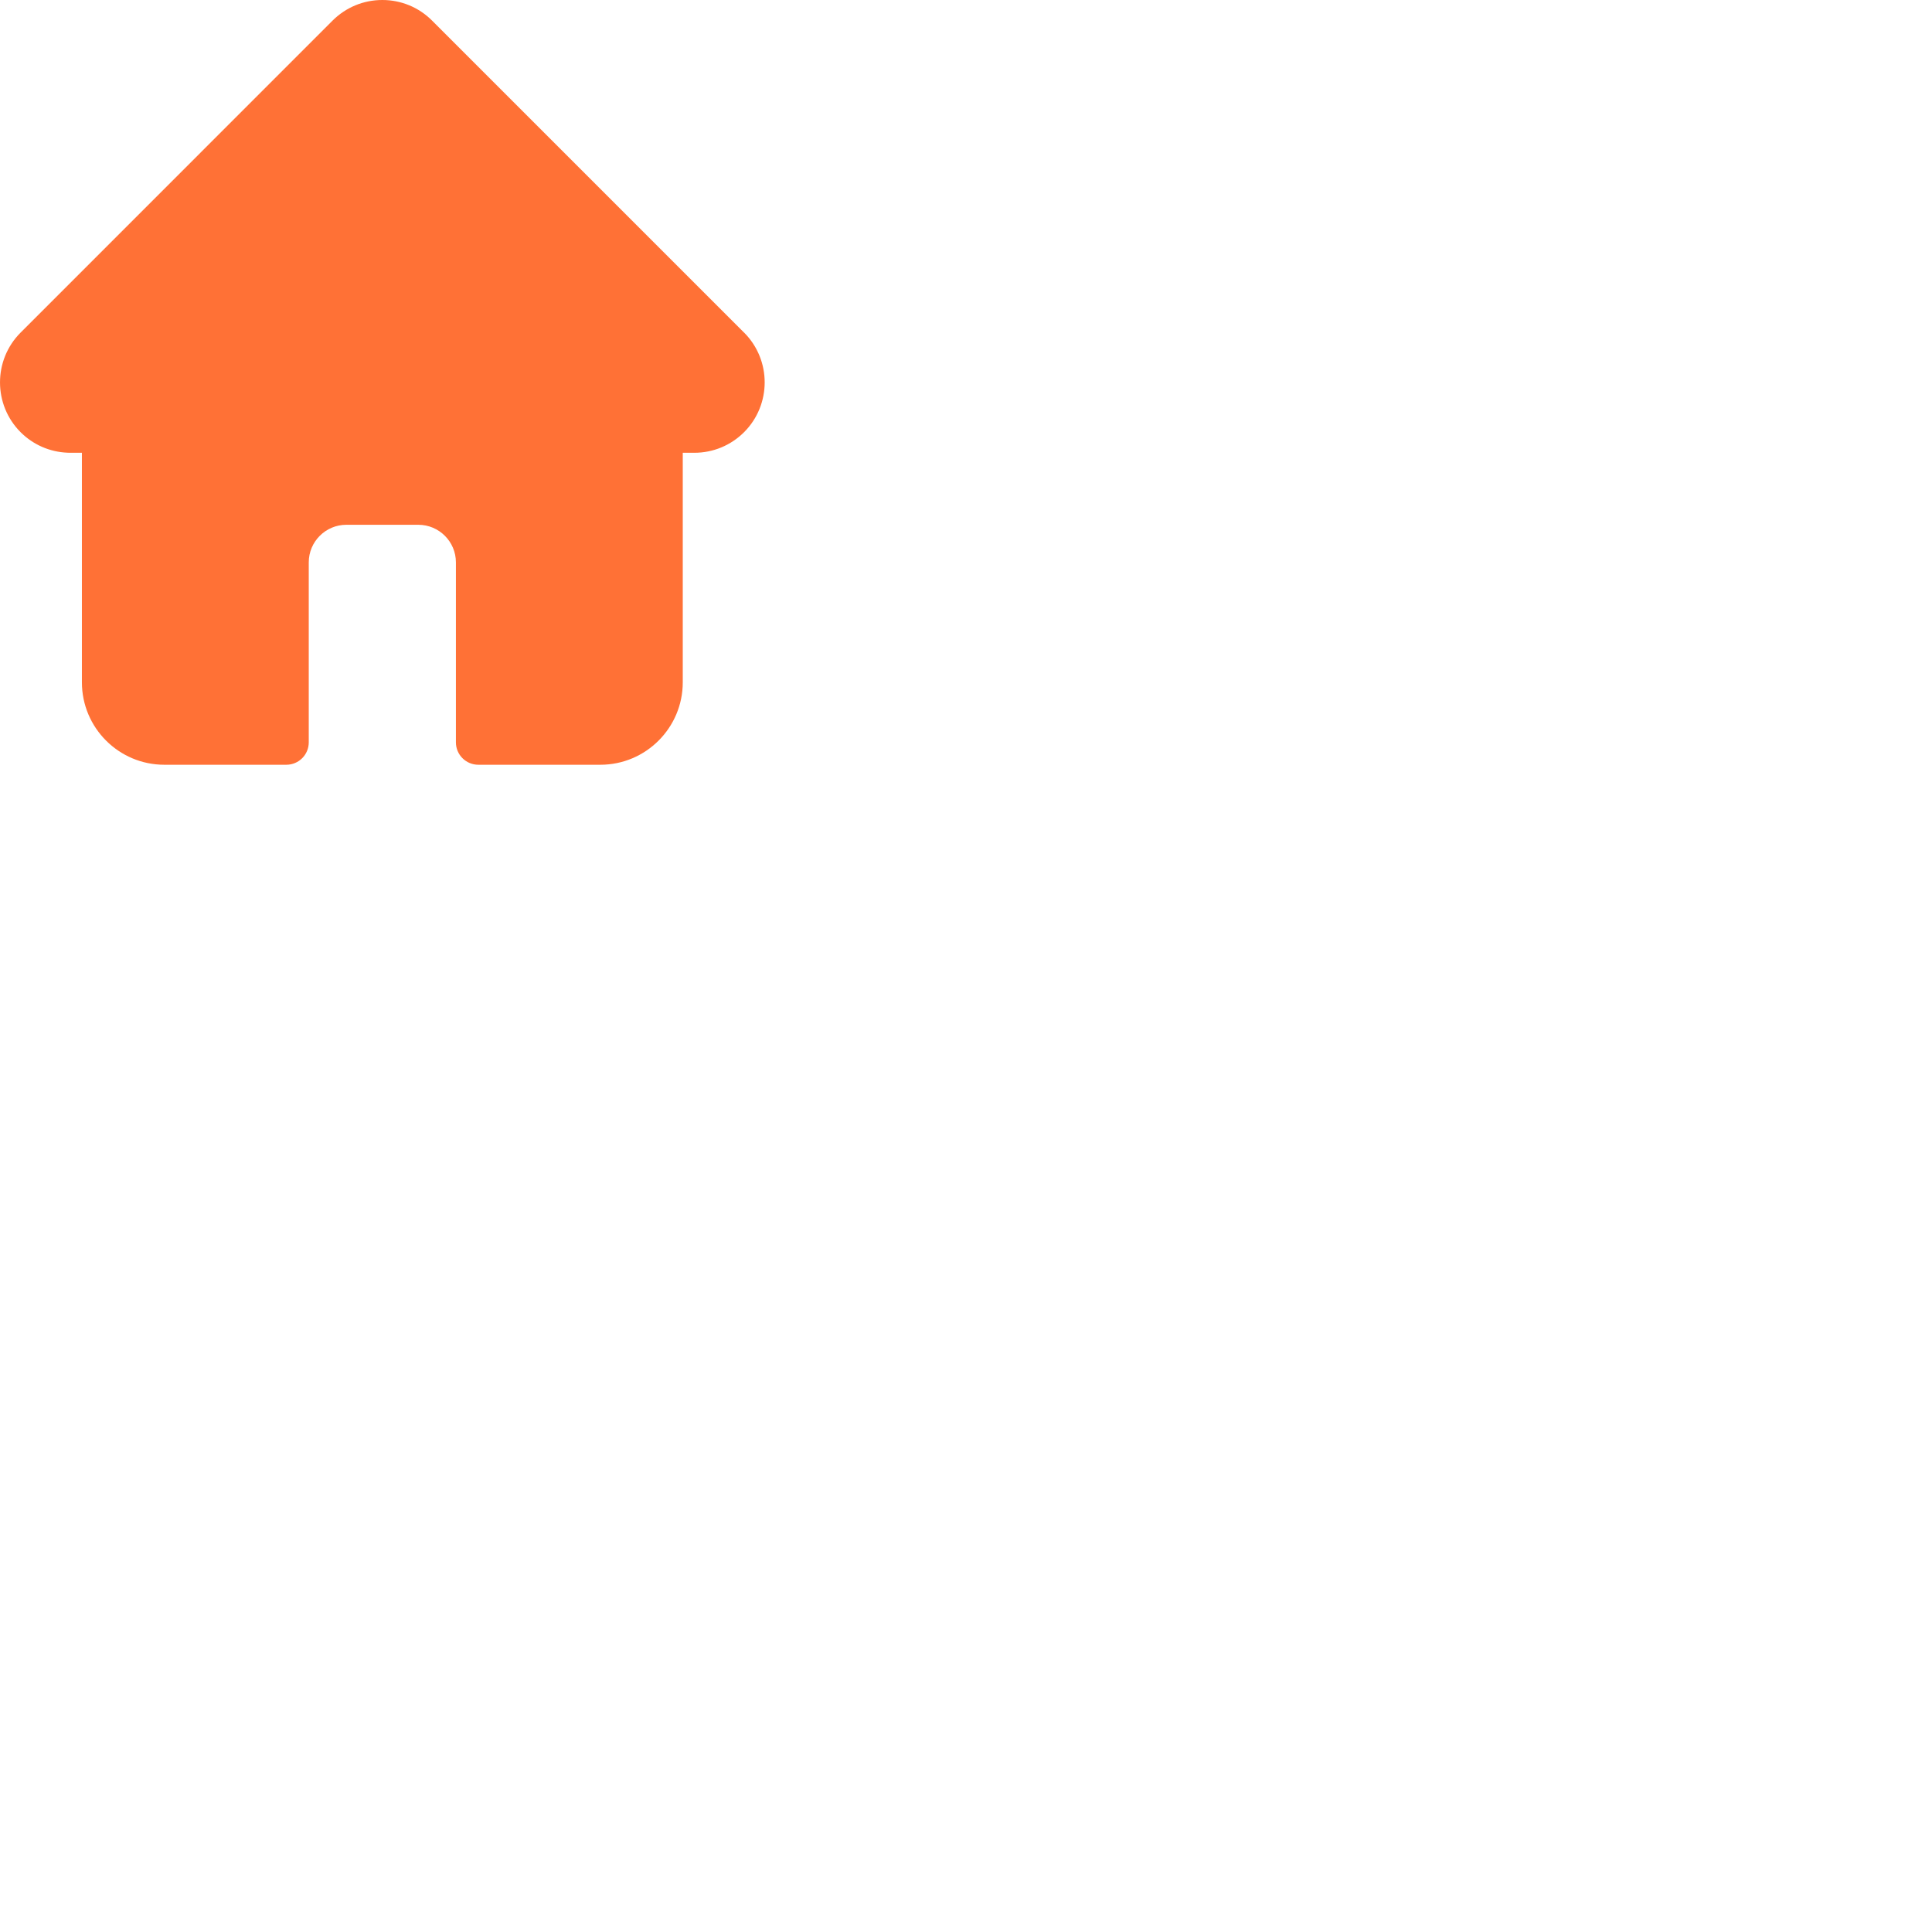
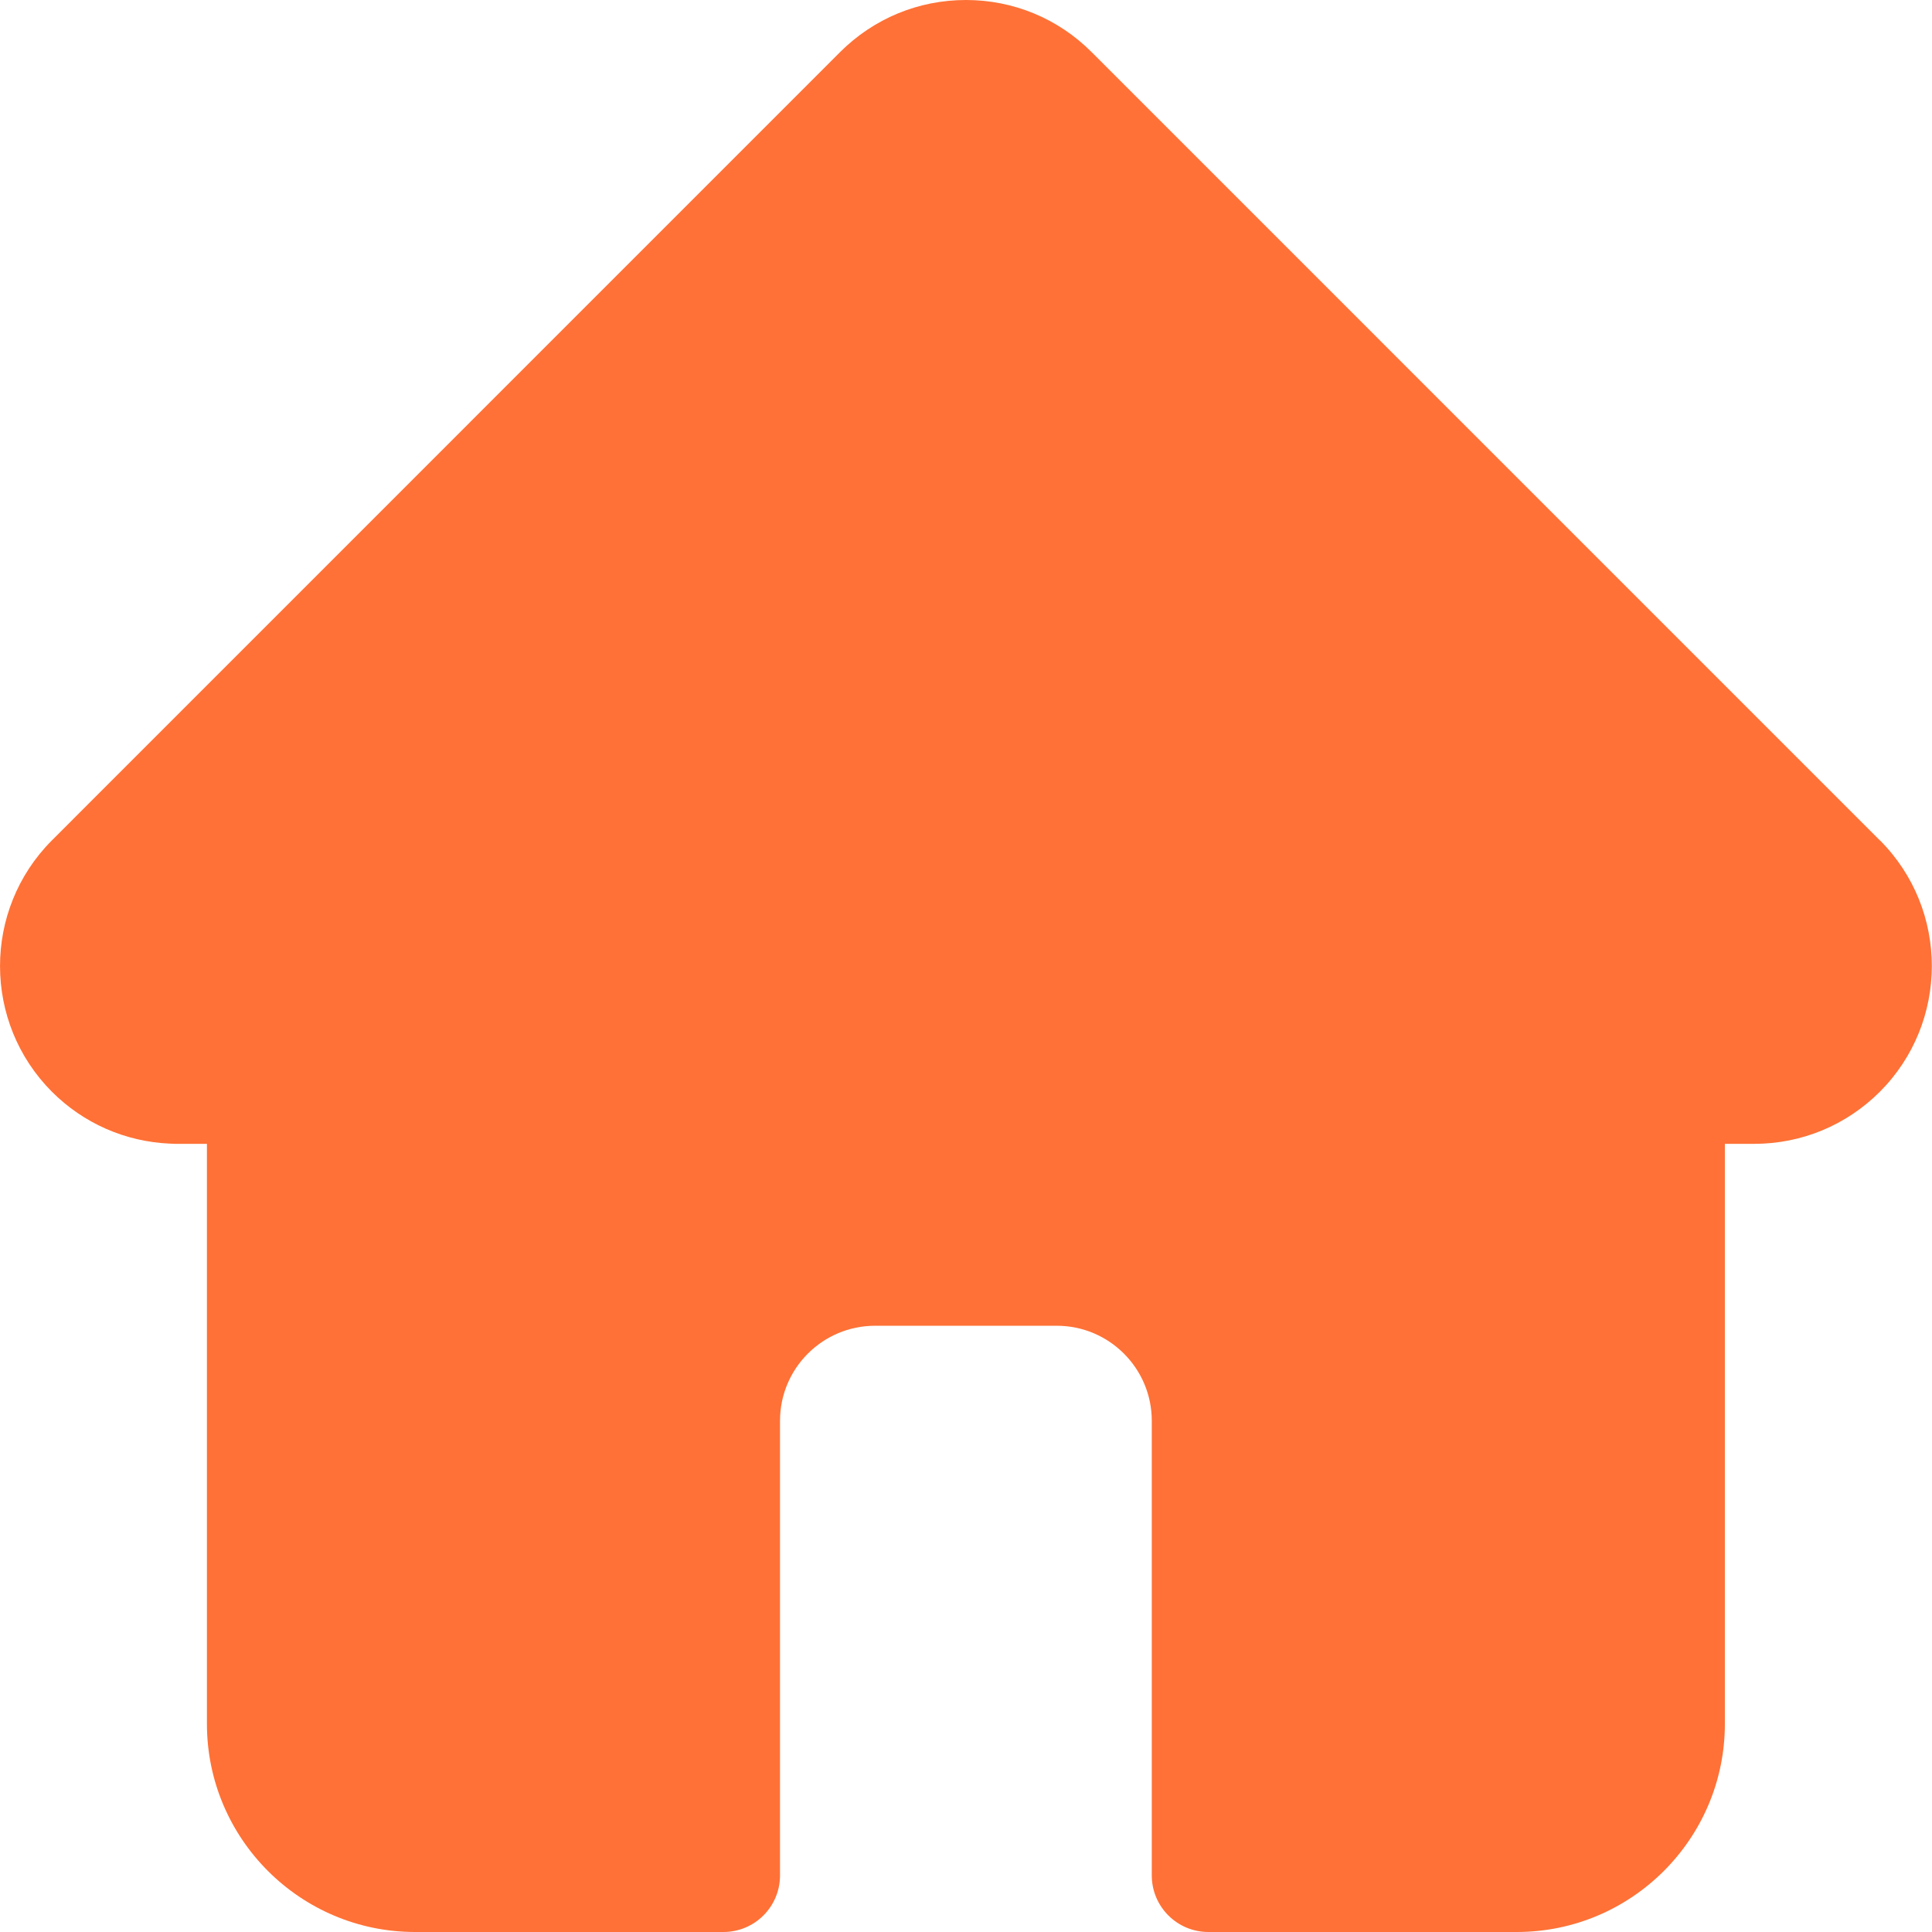
- <svg xmlns="http://www.w3.org/2000/svg" viewBox="0 0 48 48" fill="none">
+ <svg xmlns="http://www.w3.org/2000/svg" width="19" height="19" viewBox="0 0 19 19" fill="none">
  <path d="M18.488 8.264C18.487 8.264 18.487 8.263 18.486 8.263L10.736 0.513C10.406 0.182 9.966 0 9.499 0C9.032 0 8.593 0.182 8.262 0.512L0.516 8.259C0.513 8.261 0.511 8.264 0.508 8.267C-0.17 8.949 -0.169 10.056 0.511 10.737C0.822 11.048 1.233 11.228 1.672 11.247C1.69 11.248 1.708 11.249 1.726 11.249H2.035V16.953C2.035 18.082 2.953 19 4.082 19H7.114C7.422 19 7.671 18.751 7.671 18.443V13.972C7.671 13.457 8.09 13.038 8.605 13.038H10.393C10.908 13.038 11.327 13.457 11.327 13.972V18.443C11.327 18.751 11.576 19 11.884 19H14.916C16.045 19 16.963 18.082 16.963 16.953V11.249H17.25C17.717 11.249 18.156 11.067 18.487 10.737C19.168 10.055 19.169 8.946 18.488 8.264Z" fill="#FF7136" />
</svg>
